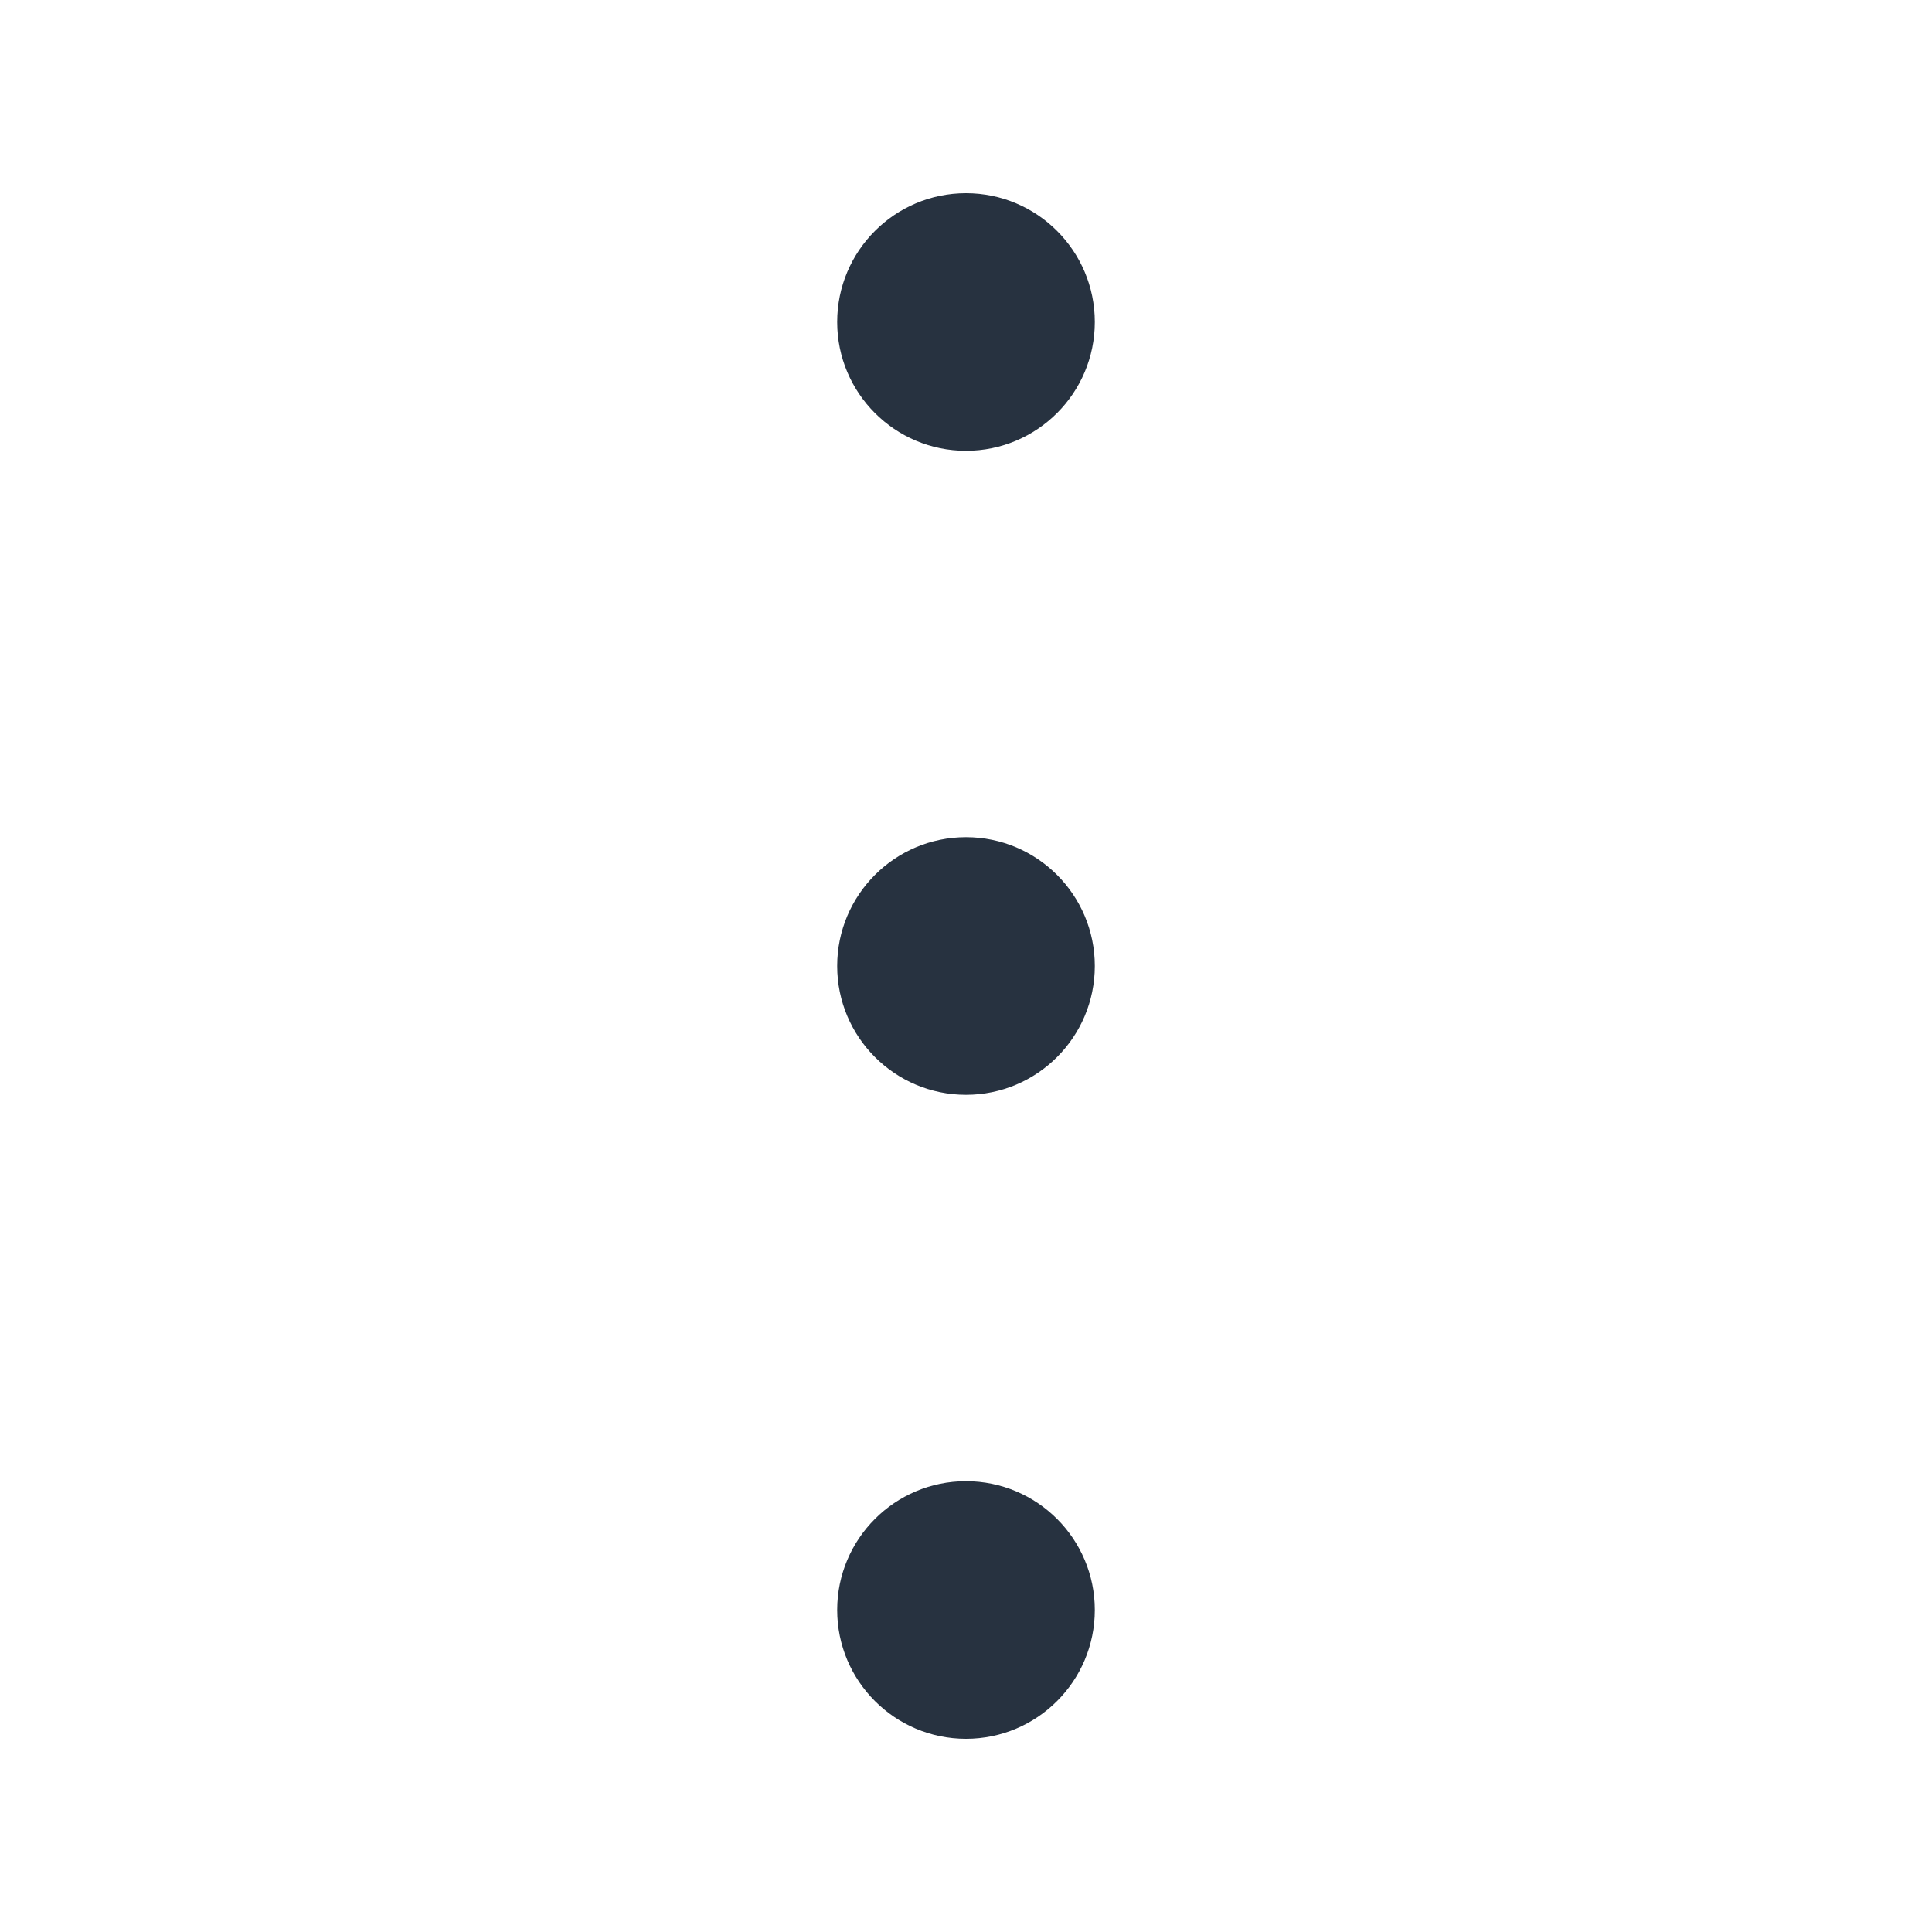
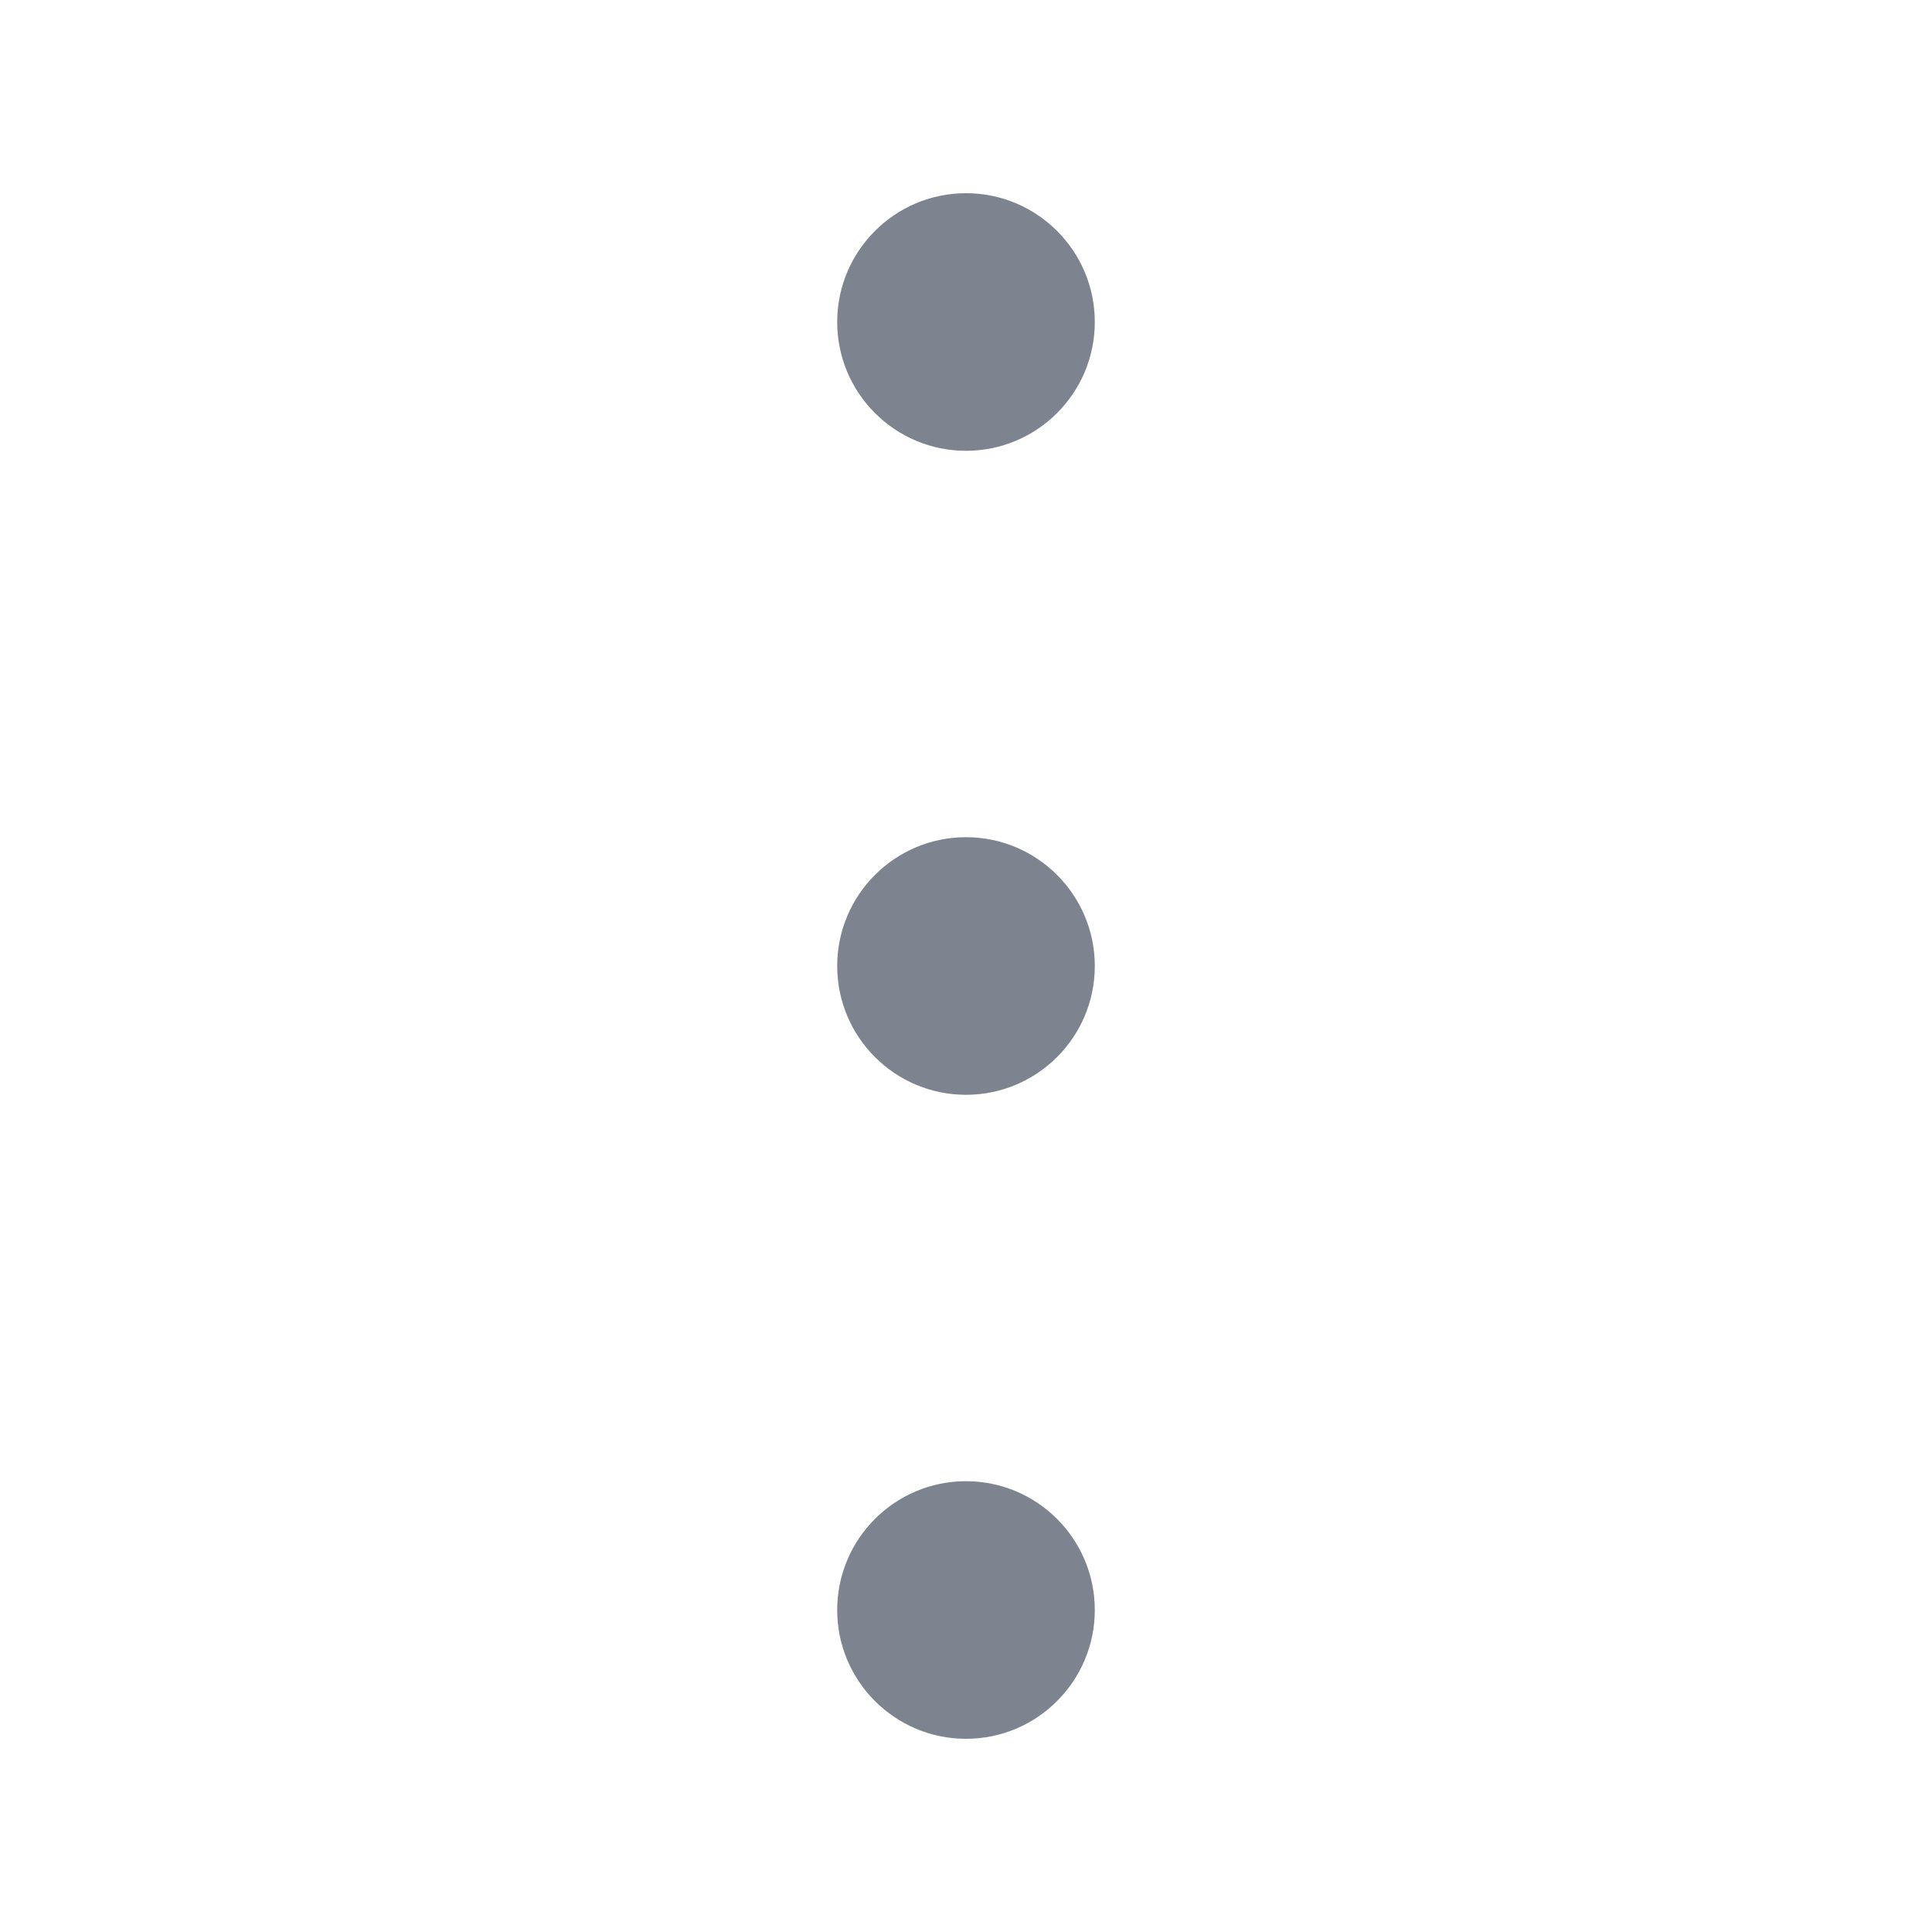
<svg xmlns="http://www.w3.org/2000/svg" width="15" height="15" viewBox="0 0 15 15" fill="none">
-   <path fill-rule="evenodd" clip-rule="evenodd" d="M6.5 2.5C6.5 1.948 6.948 1.5 7.5 1.5C8.052 1.5 8.5 1.948 8.5 2.5C8.5 3.052 8.052 3.5 7.5 3.5C6.948 3.5 6.5 3.052 6.5 2.5ZM6.5 7.5C6.5 6.948 6.948 6.5 7.5 6.5C8.052 6.5 8.5 6.948 8.5 7.5C8.5 8.052 8.052 8.5 7.5 8.5C6.948 8.5 6.5 8.052 6.5 7.5ZM6.5 12.5C6.5 11.948 6.948 11.5 7.5 11.5C8.052 11.5 8.5 11.948 8.5 12.5C8.5 13.052 8.052 13.5 7.5 13.5C6.948 13.5 6.5 13.052 6.5 12.5Z" fill="#273240" />
+   <path fill-rule="evenodd" clip-rule="evenodd" d="M6.5 2.5C6.5 1.948 6.948 1.5 7.5 1.5C8.052 1.5 8.5 1.948 8.5 2.5C8.5 3.052 8.052 3.5 7.5 3.5C6.948 3.5 6.5 3.052 6.5 2.5ZM6.5 7.5C6.5 6.948 6.948 6.5 7.5 6.5C8.052 6.5 8.5 6.948 8.5 7.5C8.5 8.052 8.052 8.5 7.5 8.5C6.948 8.5 6.5 8.052 6.5 7.5ZM6.5 12.5C6.5 11.948 6.948 11.5 7.5 11.5C8.052 11.5 8.5 11.948 8.5 12.5C8.5 13.052 8.052 13.5 7.5 13.5C6.948 13.5 6.5 13.052 6.5 12.5Z" fill="#7D8490" />
</svg>
